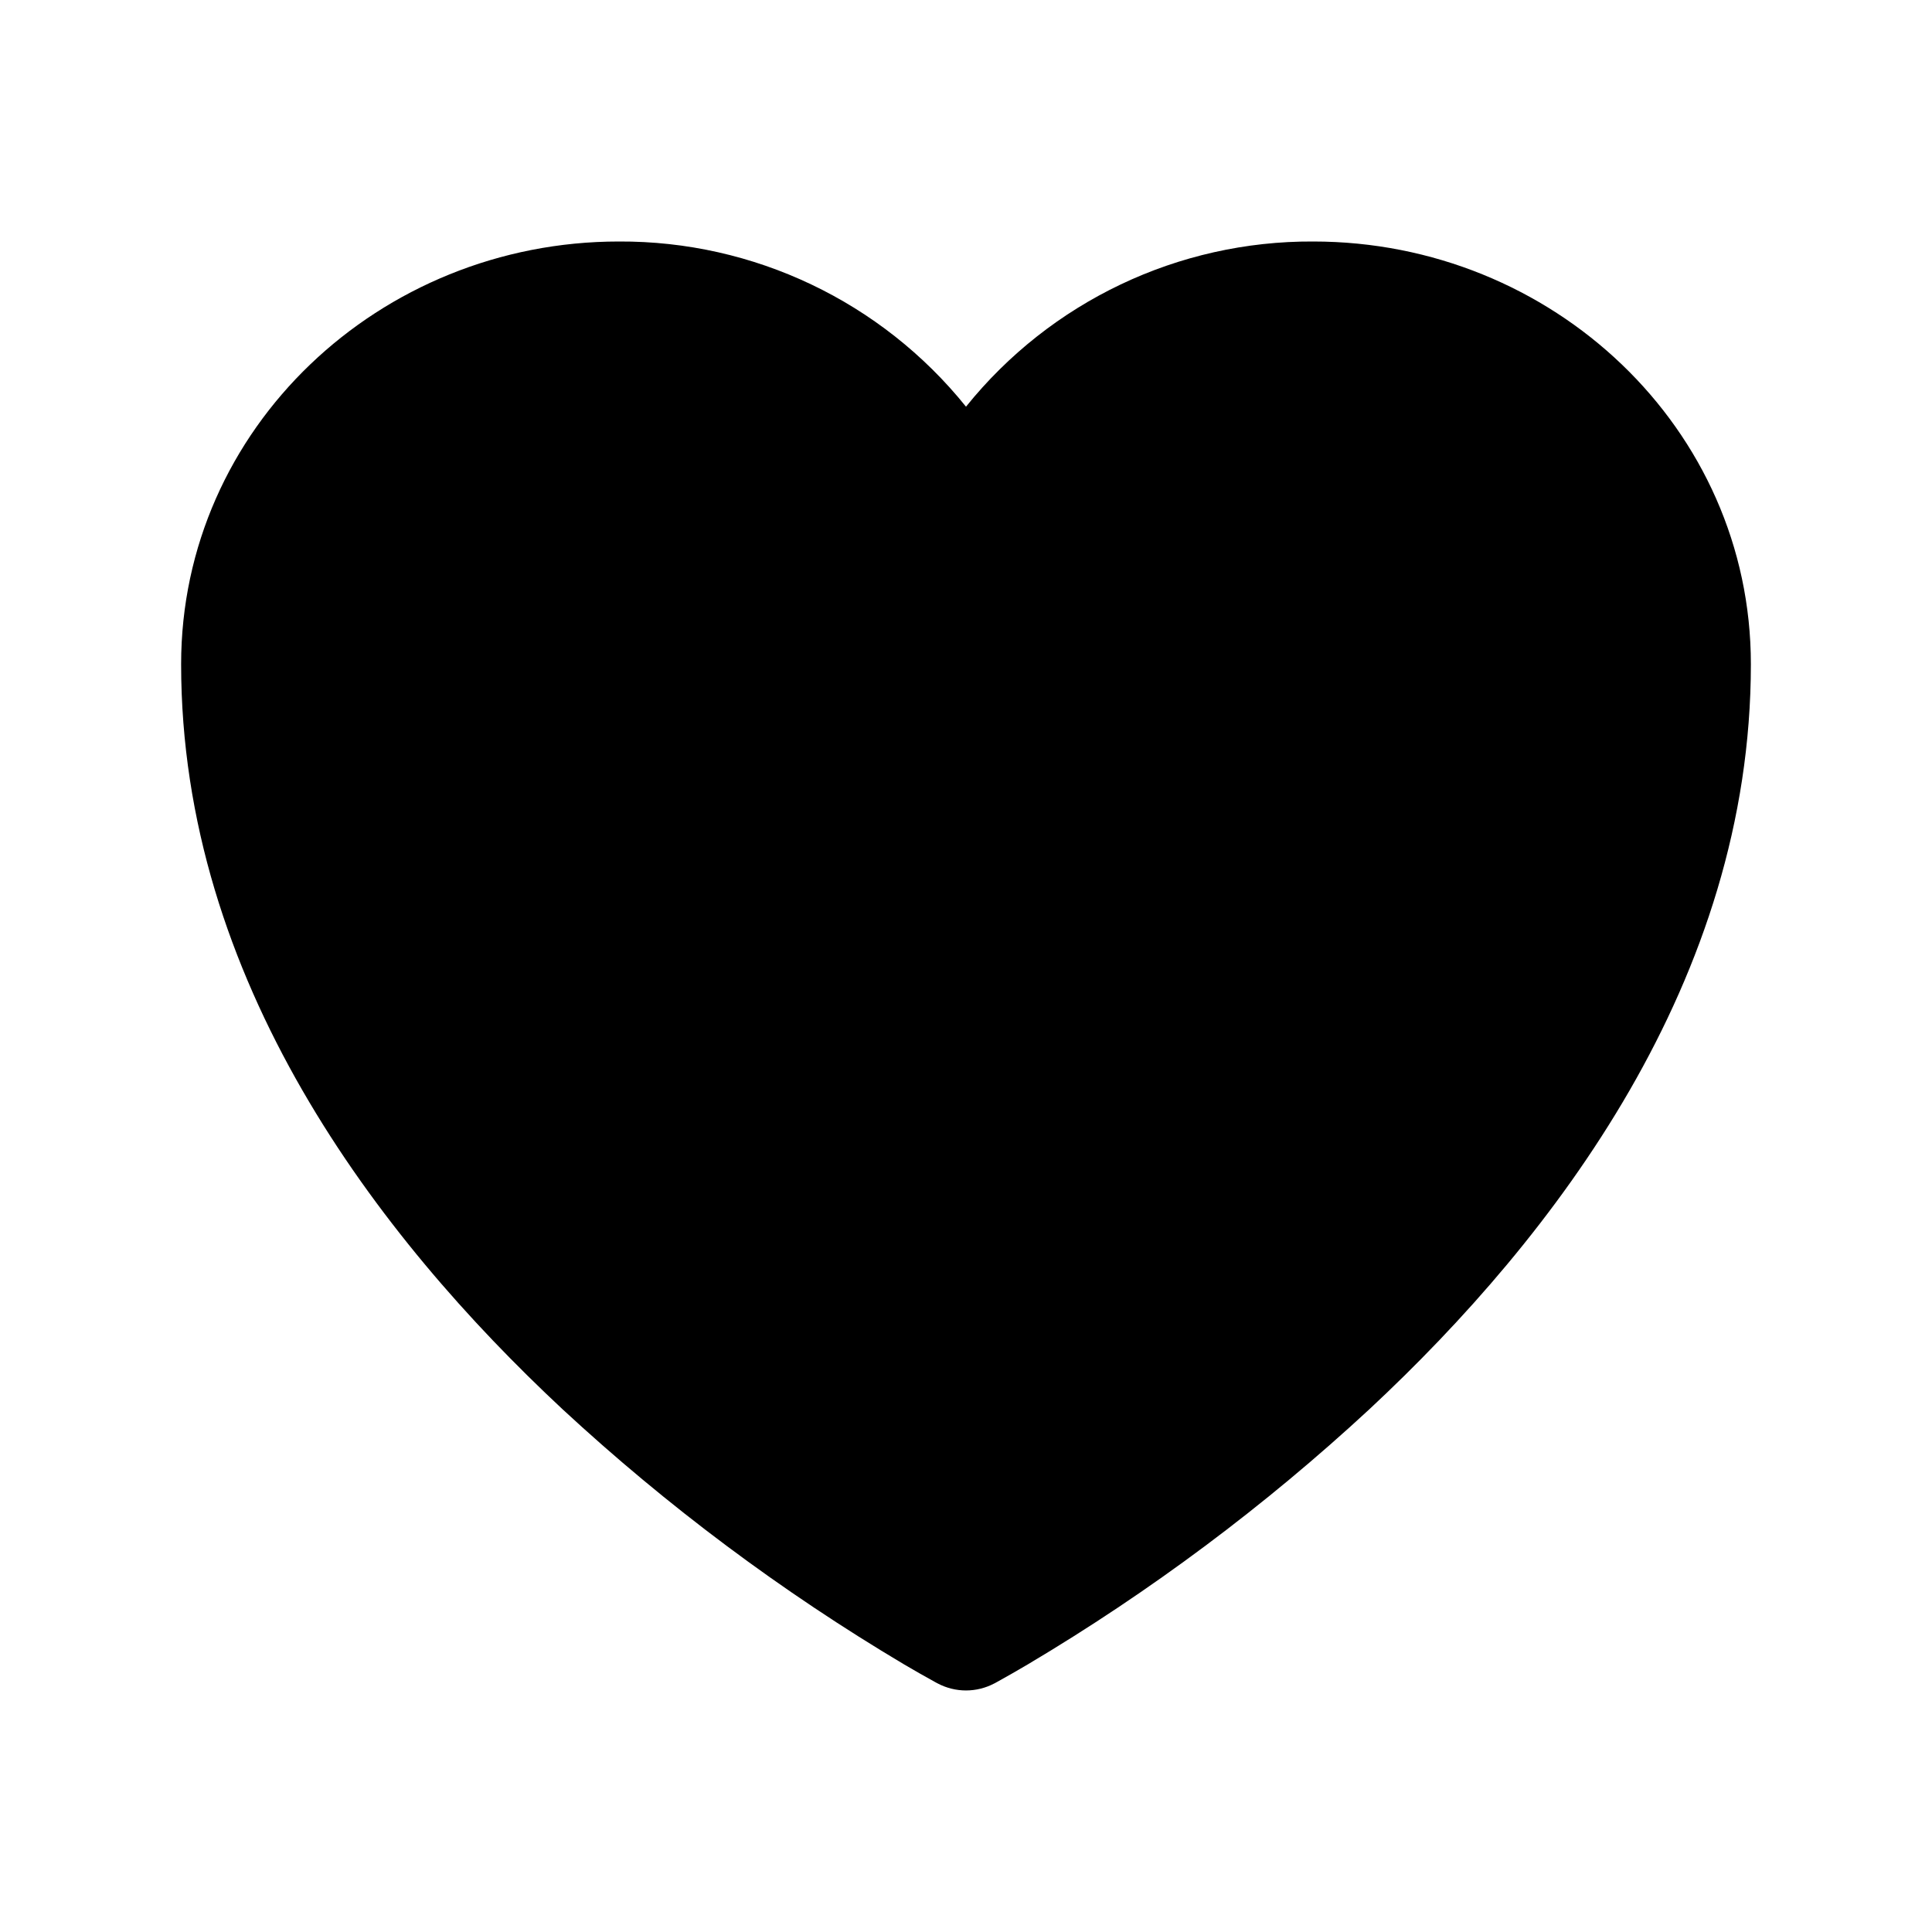
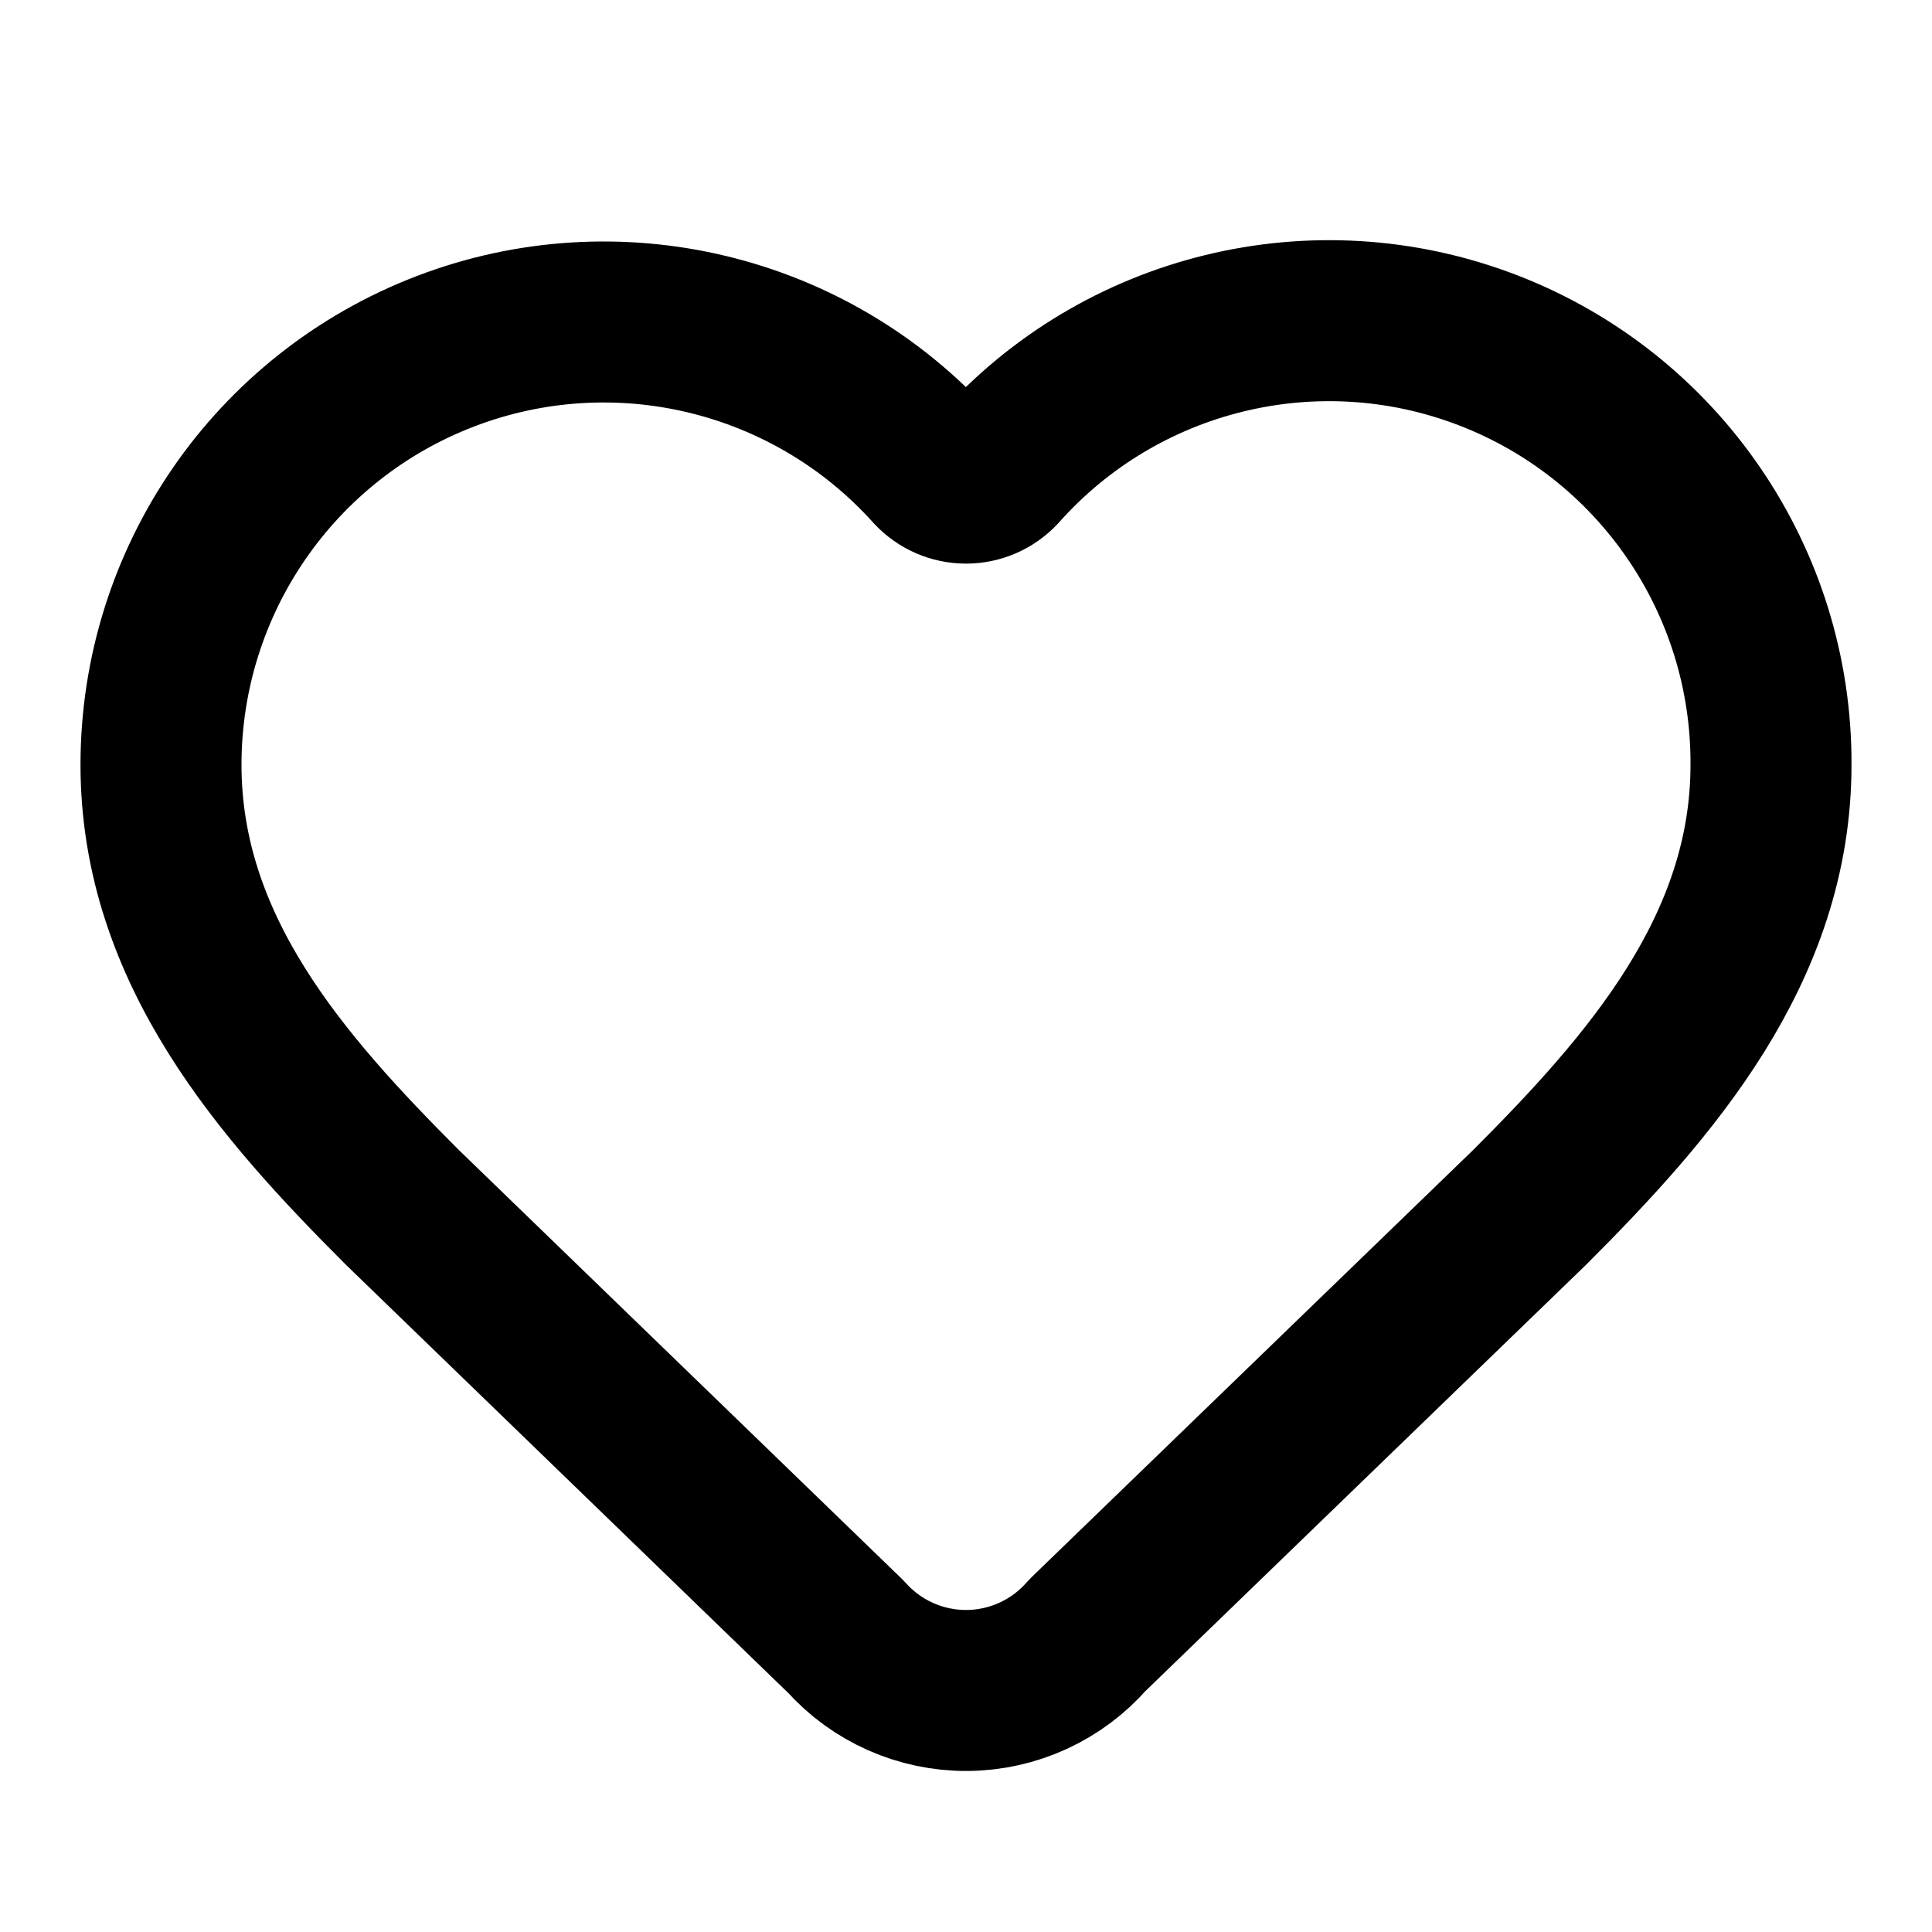
- <svg xmlns="http://www.w3.org/2000/svg" viewBox="0 0 24 24" fill="currentColor" class="size-6">
-   <path d="m11.645 20.91-.007-.003-.022-.012a15.247 15.247 0 0 1-.383-.218 25.18 25.18 0 0 1-4.244-3.17C4.688 15.36 2.25 12.174 2.25 8.25 2.25 5.322 4.714 3 7.688 3A5.5 5.5 0 0 1 12 5.052 5.5 5.5 0 0 1 16.313 3c2.973 0 5.437 2.322 5.437 5.25 0 3.925-2.438 7.111-4.739 9.256a25.175 25.175 0 0 1-4.244 3.17 15.247 15.247 0 0 1-.383.219l-.022.012-.007.004-.003.001a.752.752 0 0 1-.704 0l-.003-.001Z" />
+ <svg xmlns="http://www.w3.org/2000/svg" width="24" height="24" viewBox="0 0 24 24" fill="none" stroke="currentColor" stroke-width="2" stroke-linecap="round" stroke-linejoin="round">
+   <path d="M2 9.5a5.5 5.5 0 0 1 9.591-3.676.56.56 0 0 0 .818 0A5.49 5.49 0 0 1 22 9.5c0 2.29-1.5 4-3 5.5l-5.492 5.313a2 2 0 0 1-3 .019L5 15c-1.5-1.5-3-3.2-3-5.5" />
</svg>
